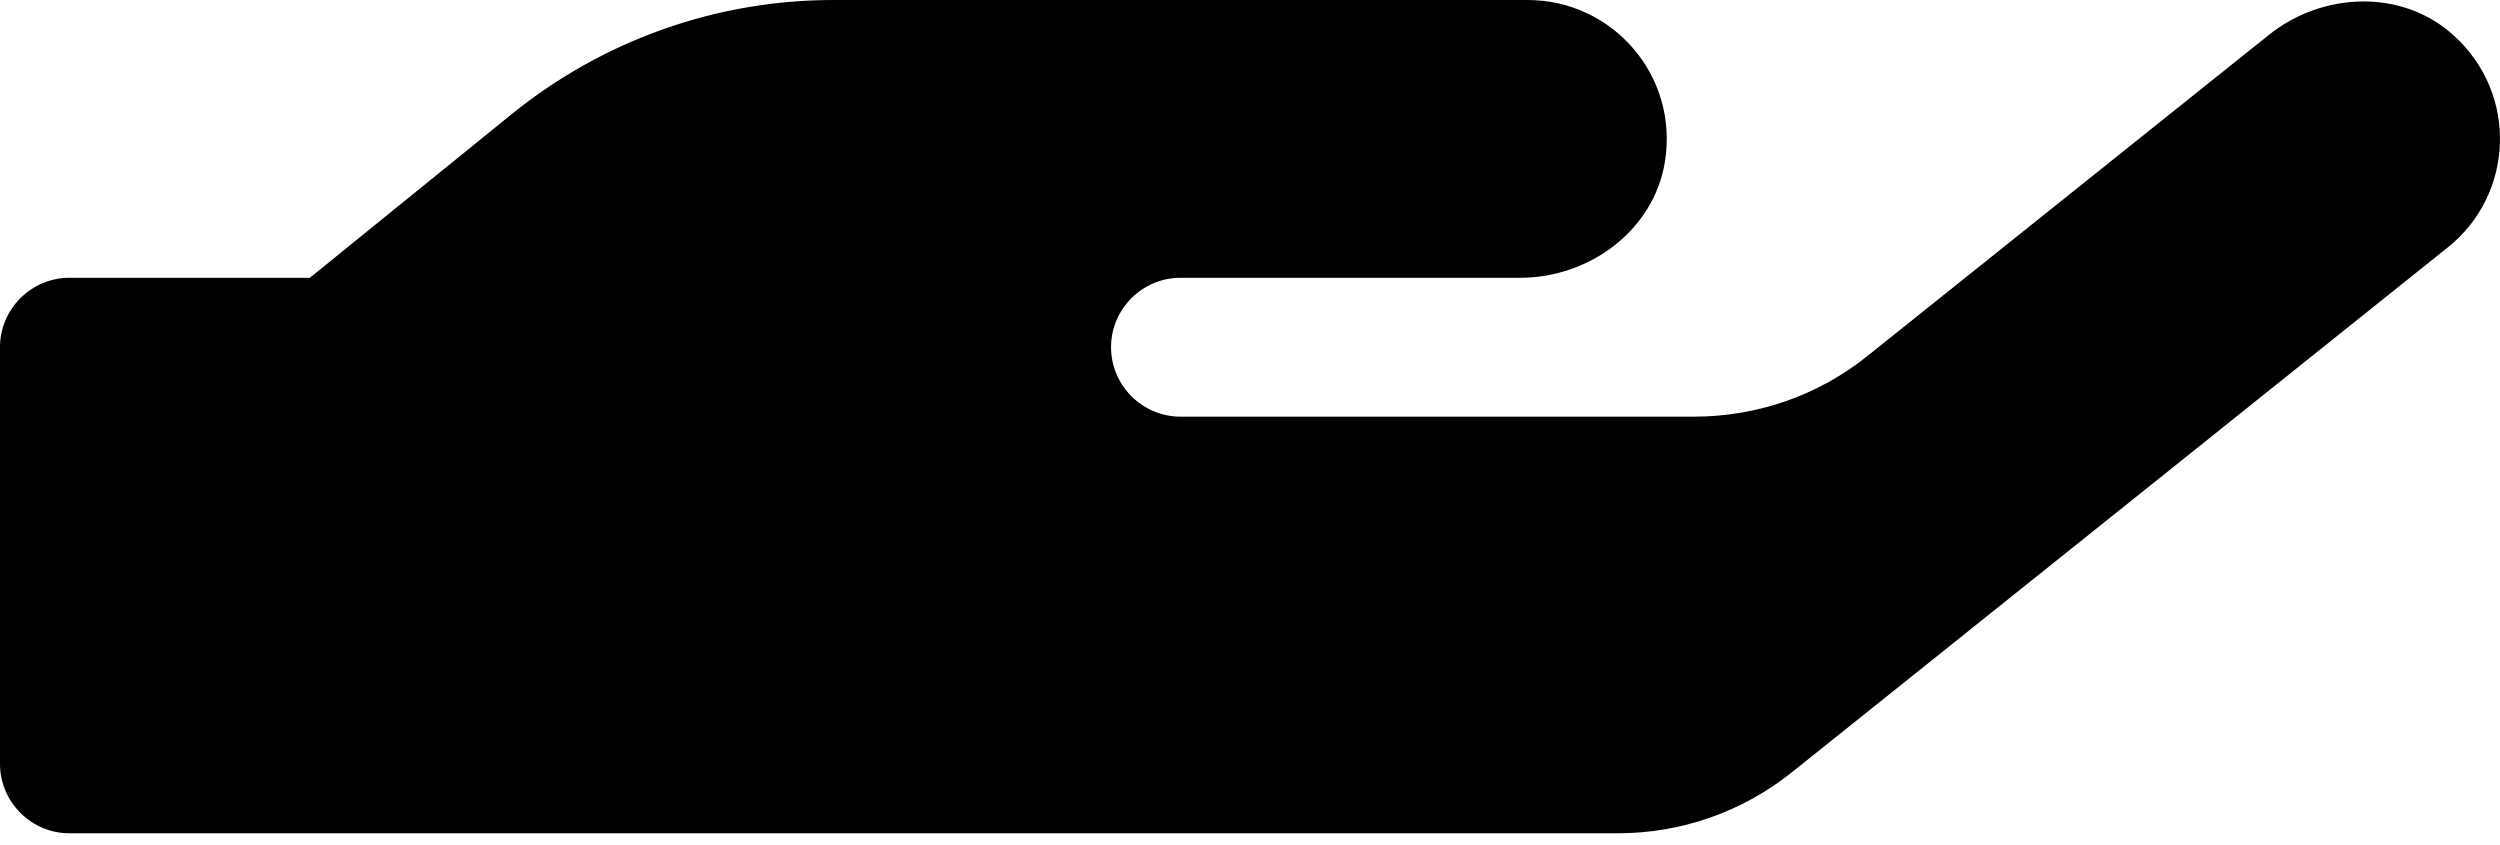
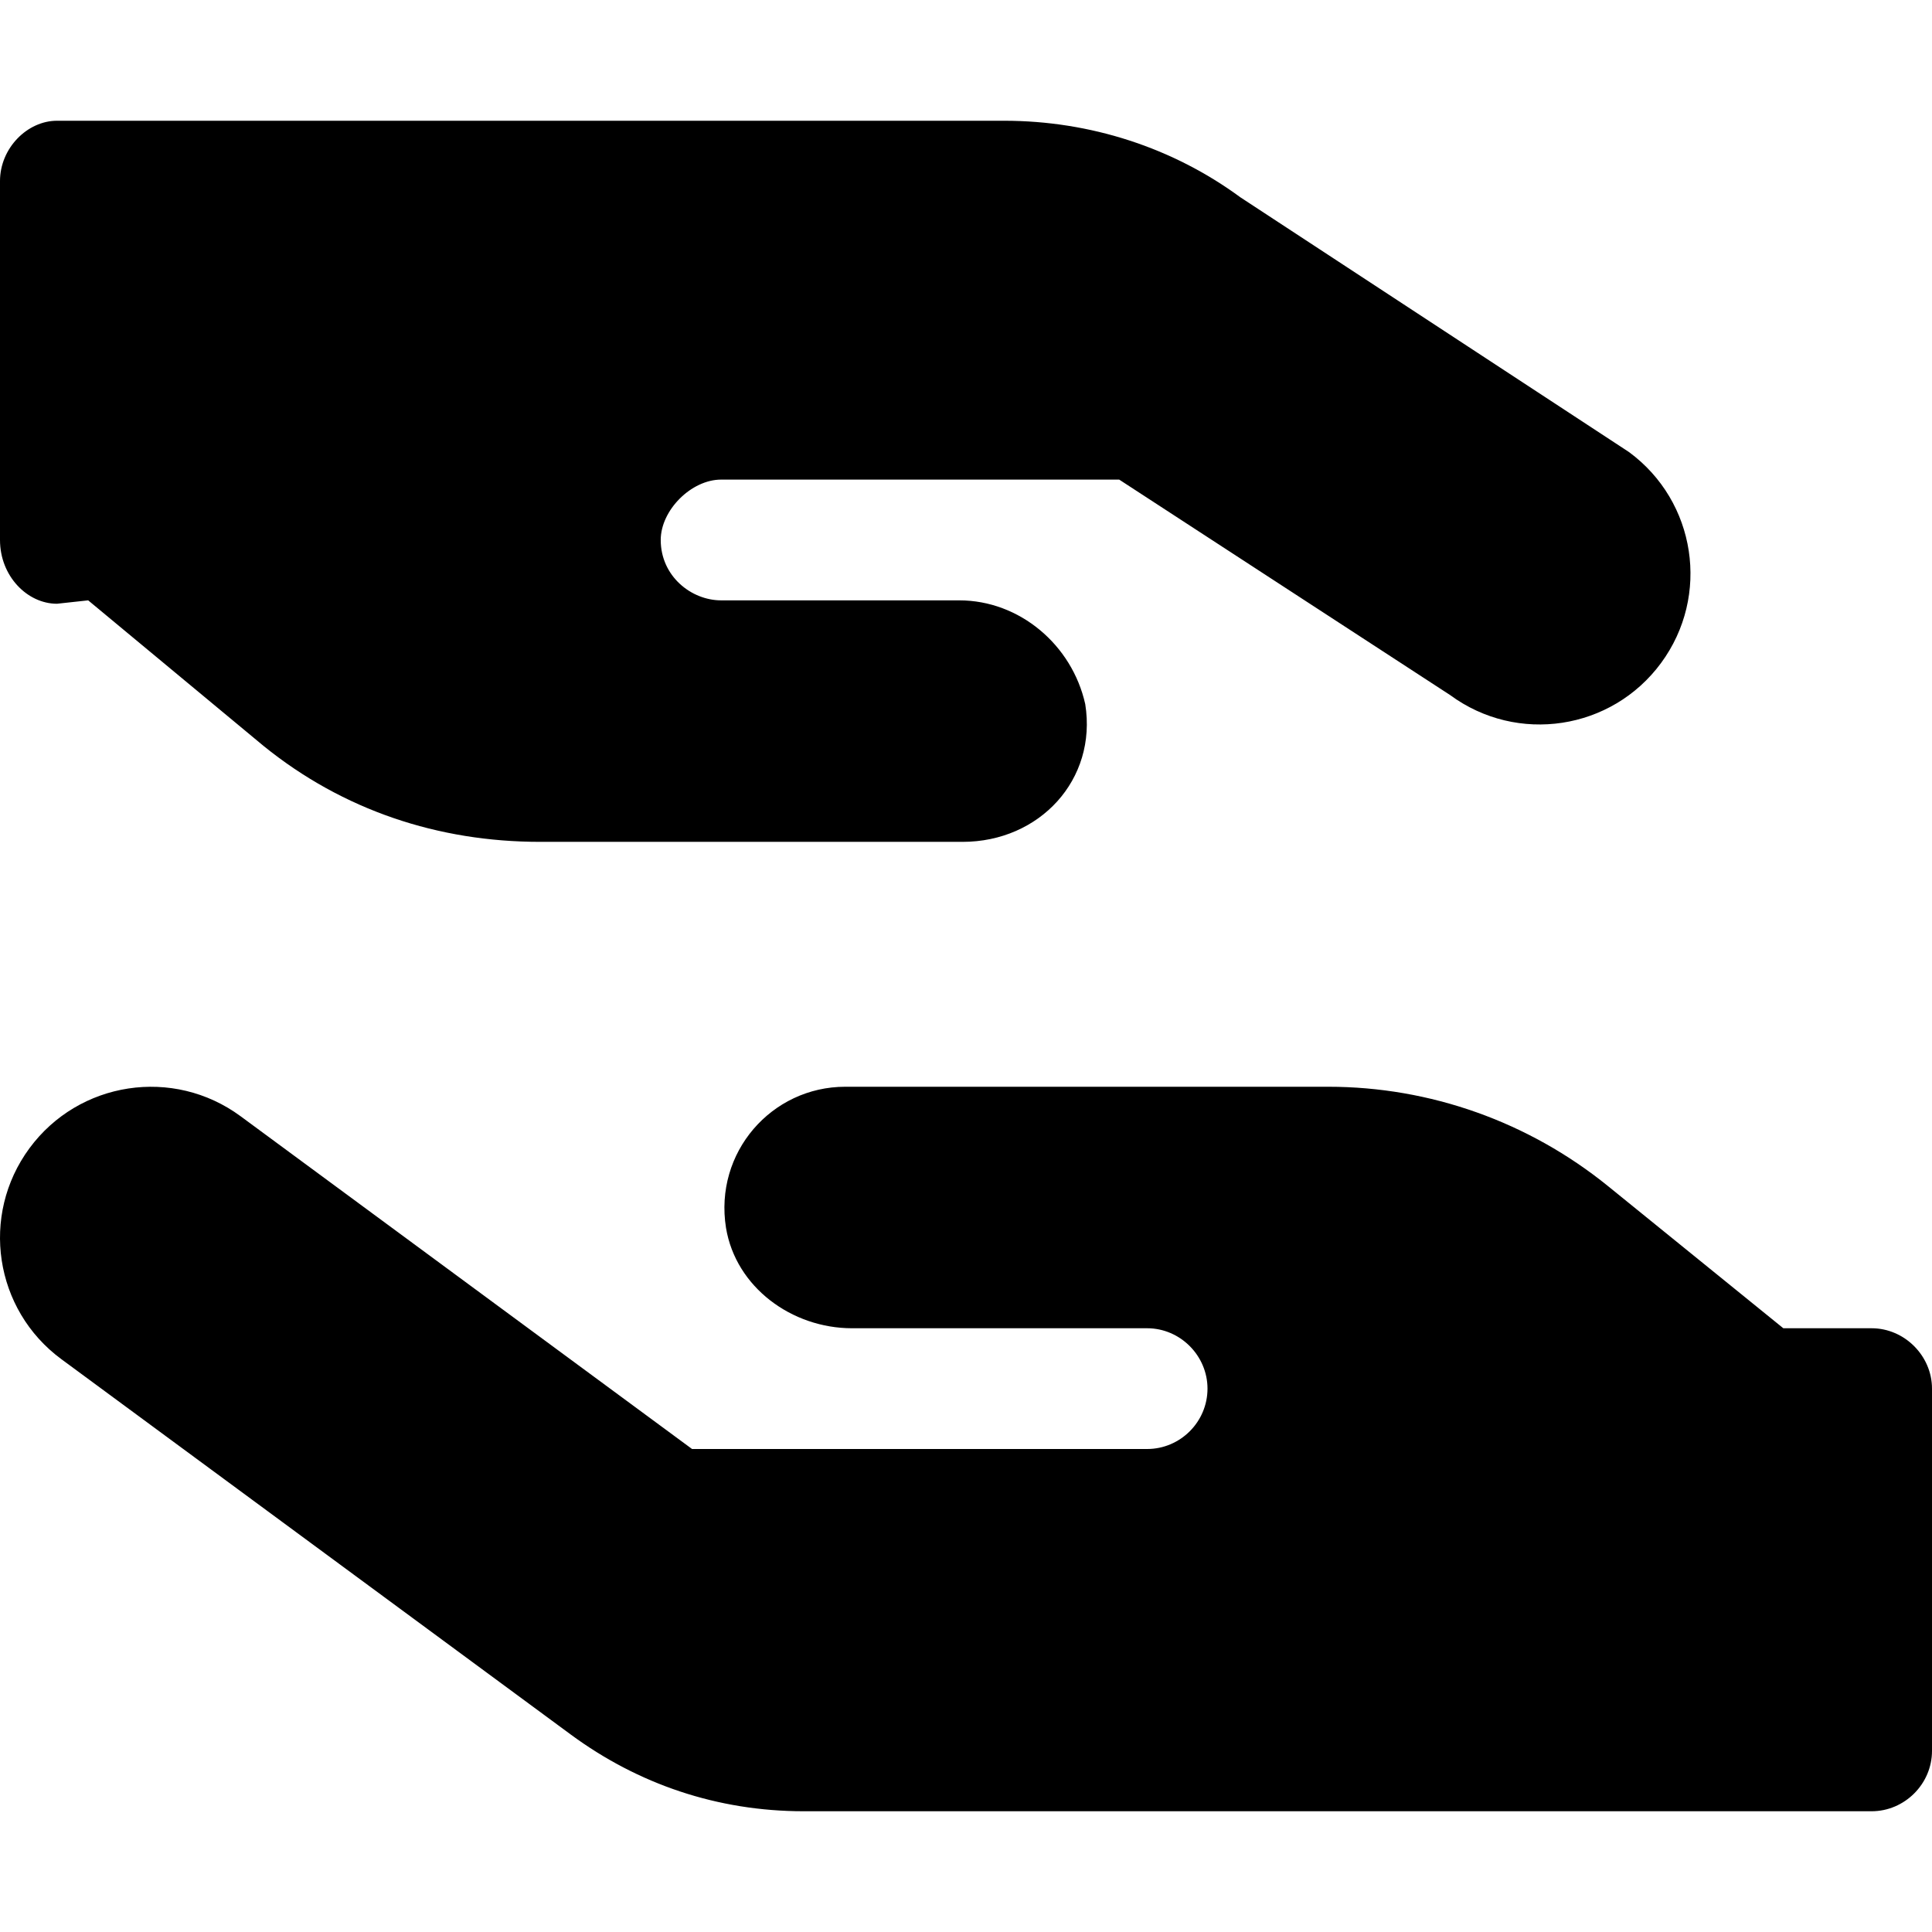
- <svg xmlns="http://www.w3.org/2000/svg" width="74" height="25" viewBox="0 0 74 25" fill="none">
-   <path d="M72.621 1.041C71.105 -0.334 68.742 -0.244 67.149 1.041L55.279 10.534C53.827 11.703 52.016 12.333 50.14 12.333H34.943C33.812 12.333 32.887 11.408 32.887 10.277C32.887 9.147 33.812 8.222 34.943 8.222H45.001C47.044 8.222 48.945 6.822 49.279 4.805C49.703 2.235 47.725 0 45.22 0H24.665C21.197 0 17.844 1.195 15.146 3.379L9.172 8.222H2.055C0.925 8.222 0 9.147 0 10.277V22.61C0 23.74 0.925 24.665 2.055 24.665H47.892C49.755 24.665 51.566 24.036 53.03 22.867L72.454 7.323C74.407 5.768 74.561 2.788 72.621 1.041Z" fill="black" />
+ <svg xmlns="http://www.w3.org/2000/svg" viewBox="0 0 512 512">
+   <path d="M328.7 52.28L431.7 119.8C449.5 132.9 453.3 157.9 440.2 175.7C427.1 193.5 402.1 197.3 384.3 184.2L296.6 127.1H191.1C183.2 127.1 175.1 135.2 175.1 143.1C175.1 152.7 183.2 159.1 191.1 159.1H254.2C270.2 159.1 284.1 170.9 287.6 186.6C290.8 206.6 275.5 223.1 255.1 223.1H143.1C116.1 223.1 90.87 214.7 69.87 197.7L23.37 159.1L15.1 160C7.25 160 0 152.7 0 143.1V47.99C0 39.25 7.25 32 15.1 32H266.1C289 32 310.9 39.19 328.7 52.28L328.7 52.28zM151.3 459.7L16.27 360.2C-1.509 347.1-5.305 322.1 7.803 304.3C20.93 286.5 45.94 282.7 63.74 295.8L183.4 384H304C312.8 384 320 376.8 320 368C320 359.3 312.8 352 304 352H225.8C209.8 352 195 341.1 192.4 325.4C189.2 305.4 204.5 288 224 288H352C379 288 405.1 297.3 426.1 314.3L472.6 352L496 352C504.7 352 512 359.3 512 368V464C512 472.8 504.7 480 496 480H213C190.1 480 169.1 472.8 151.3 459.7V459.7z" />
</svg>
